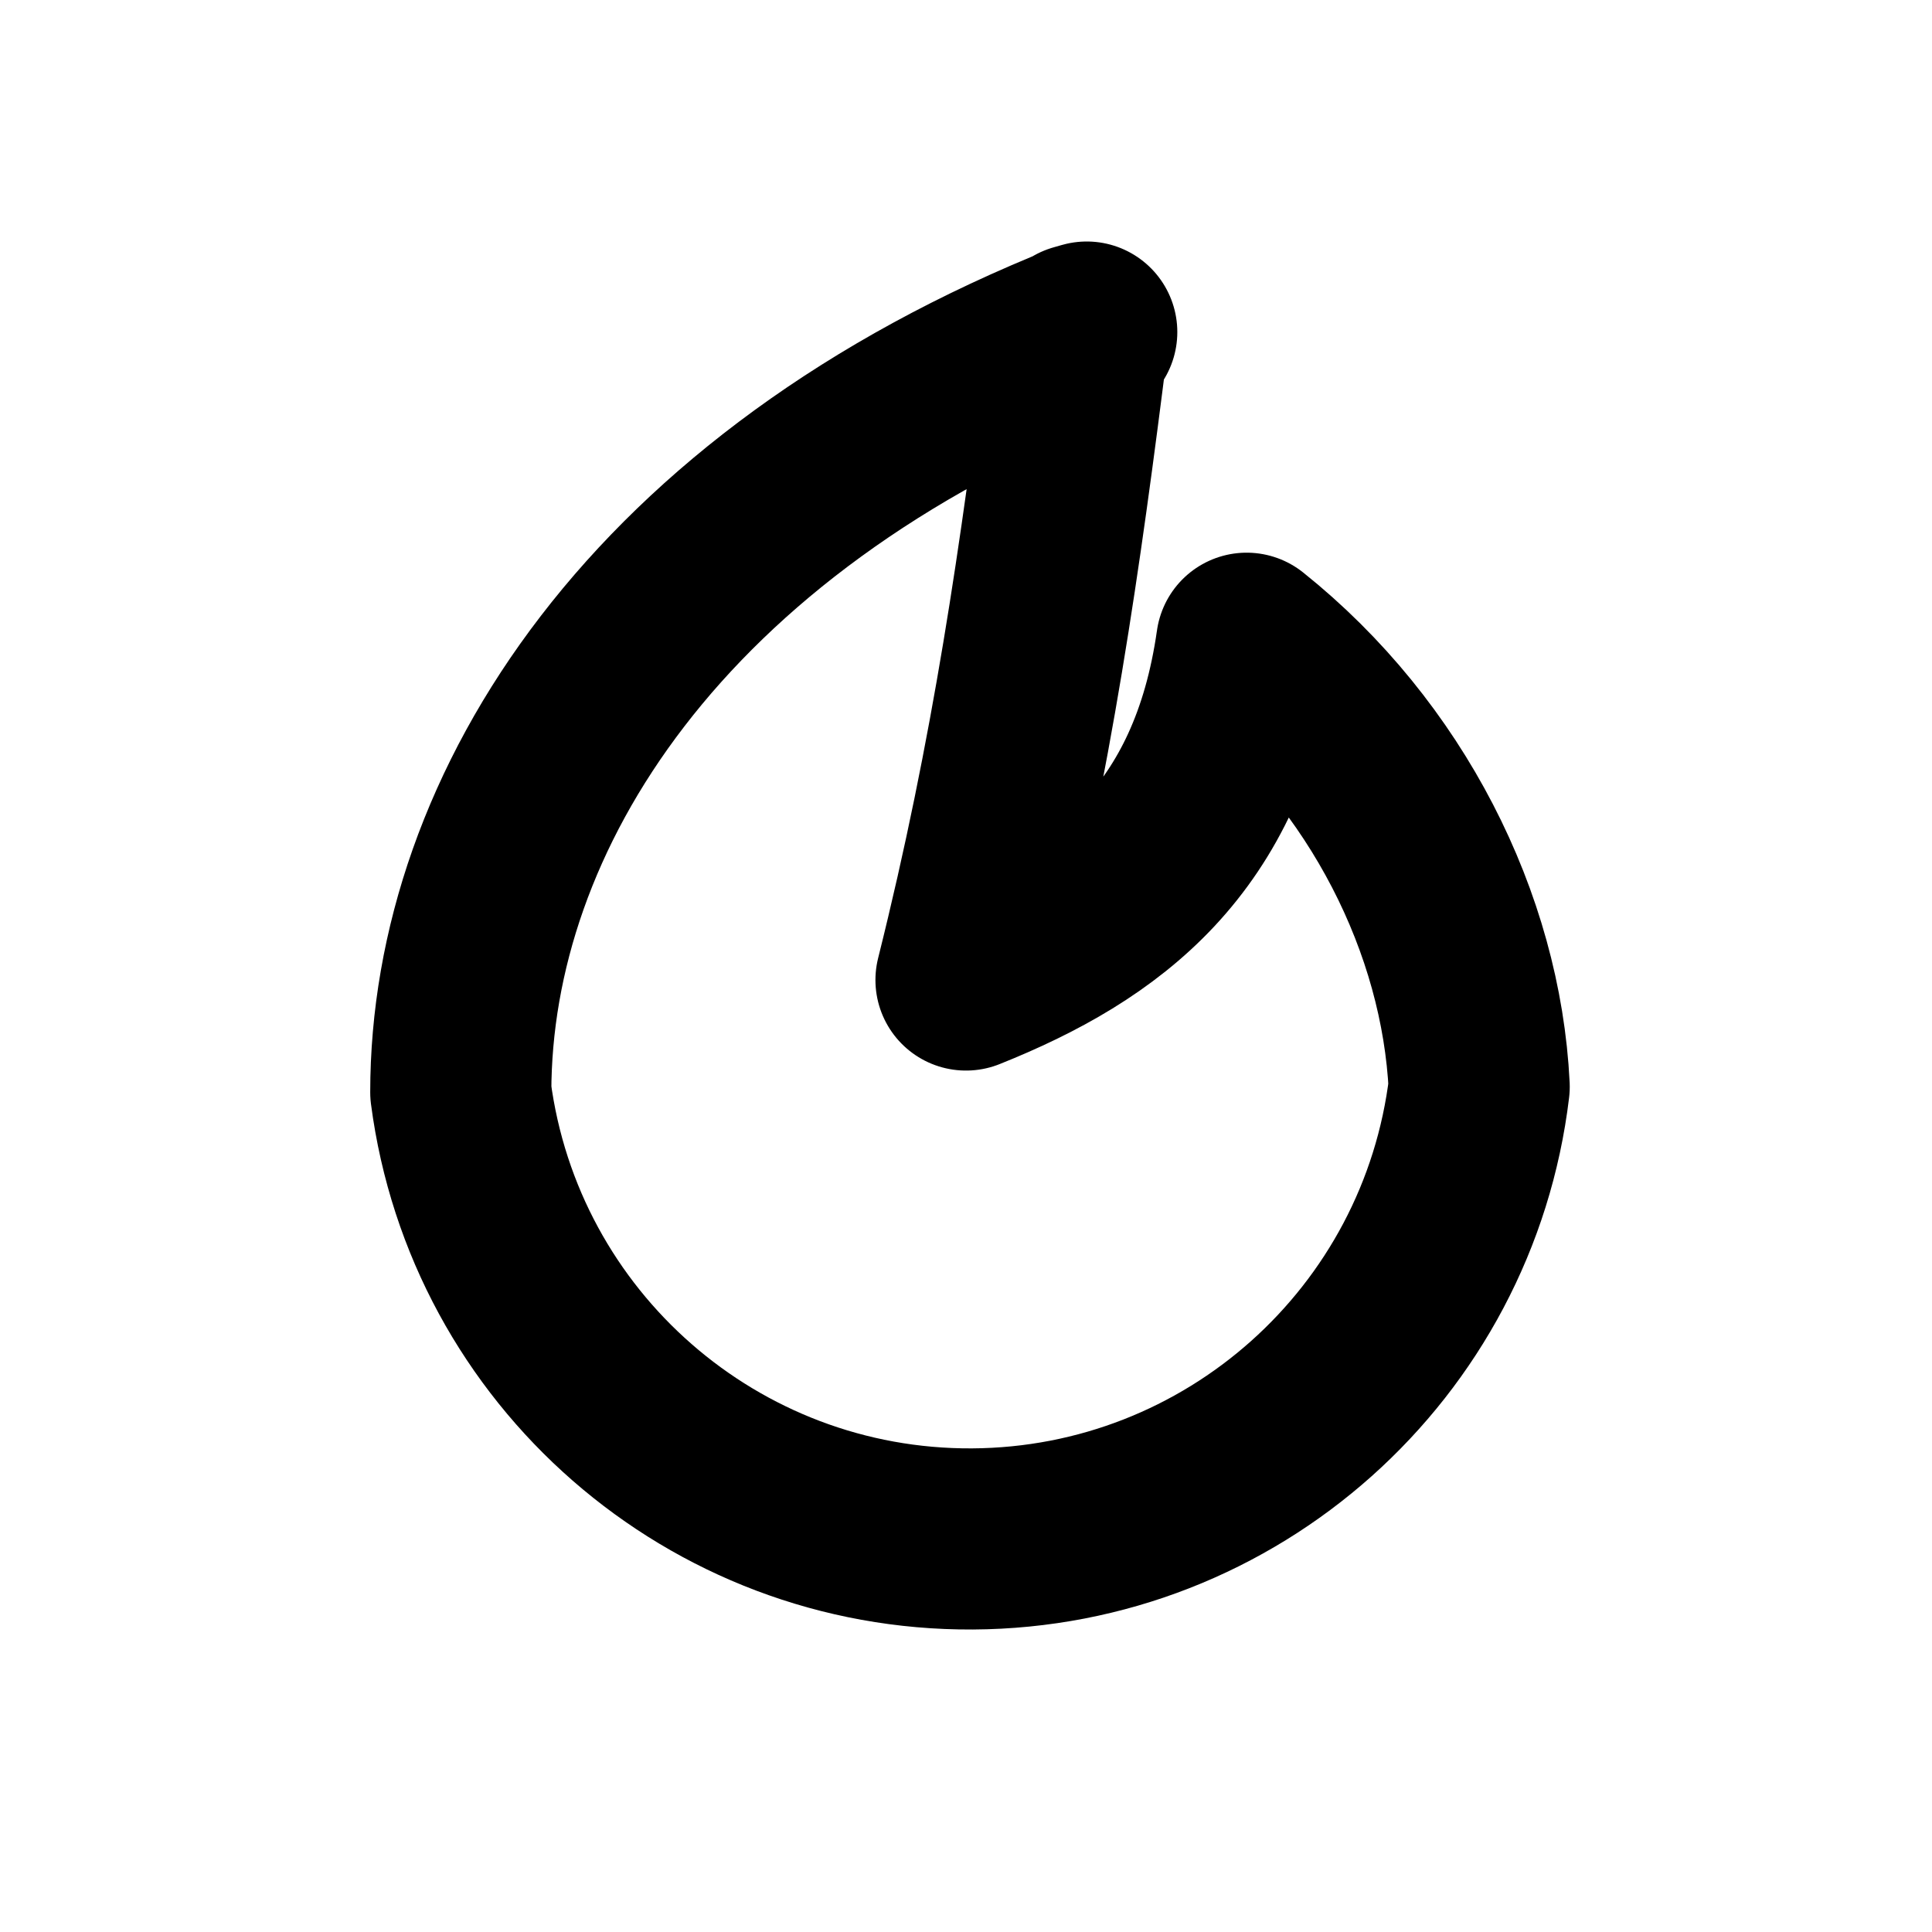
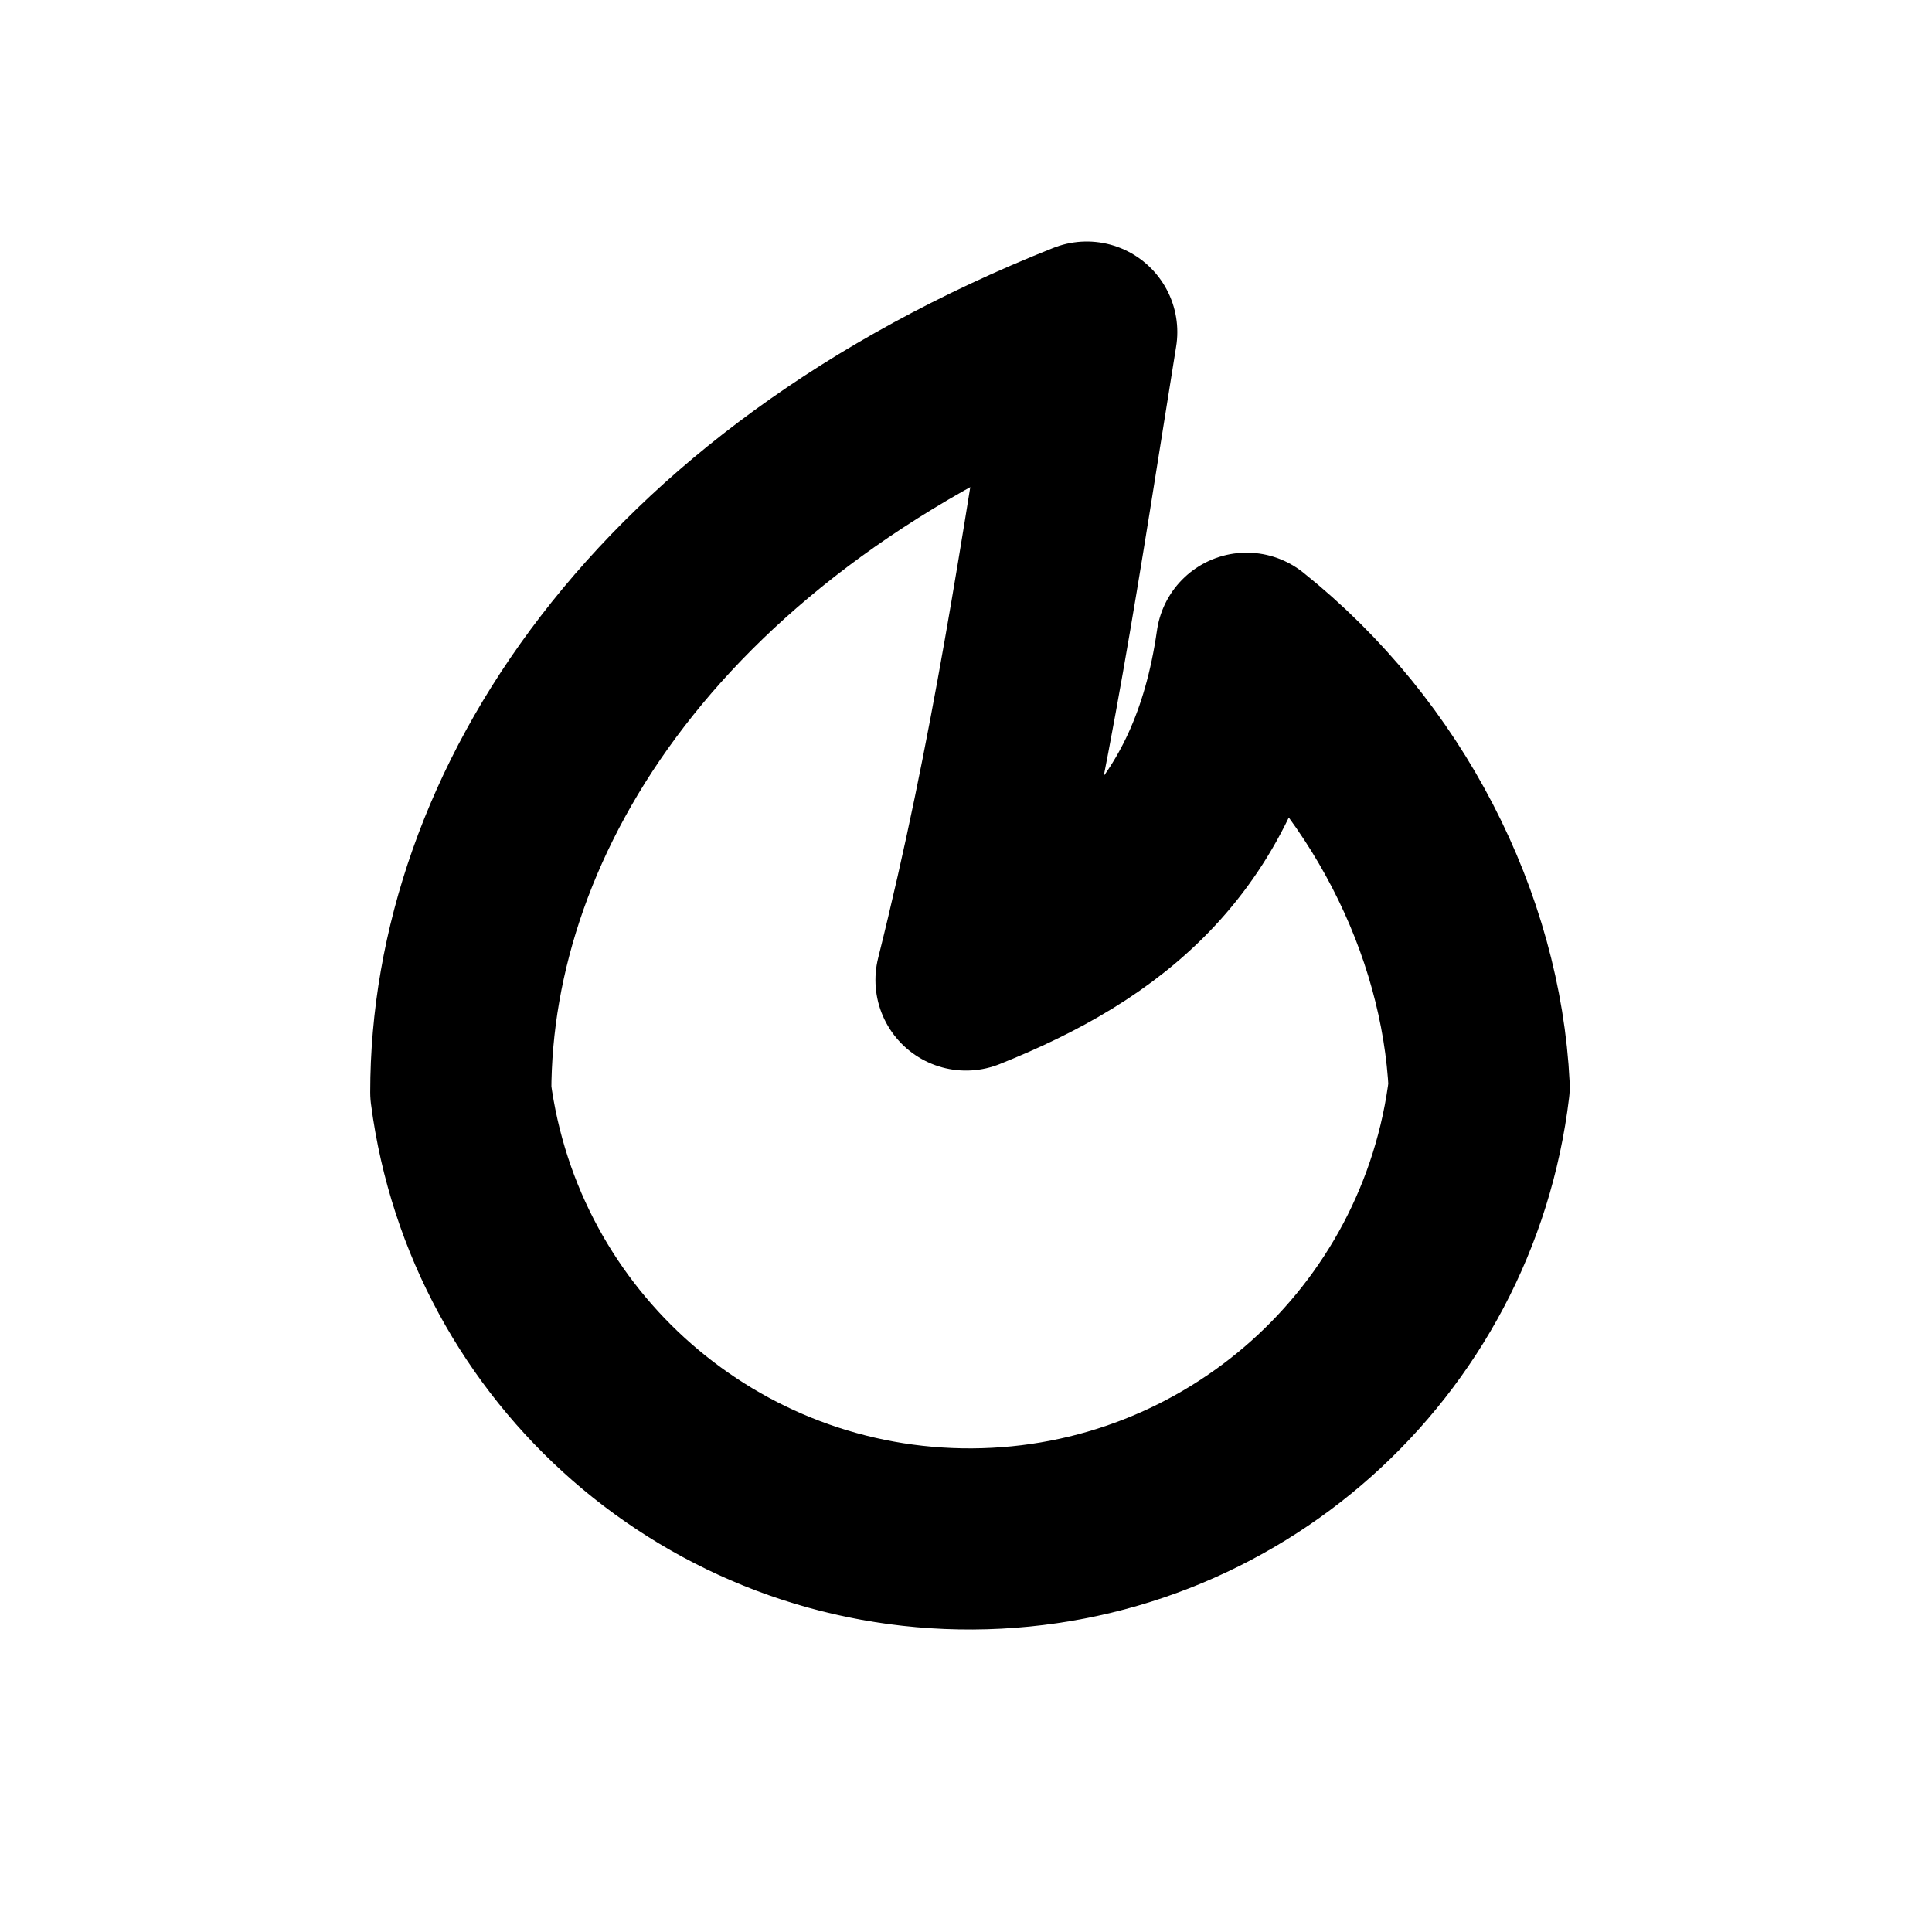
<svg xmlns="http://www.w3.org/2000/svg" width="16" height="16" viewBox="0 0 16 16" fill="none" stroke="currentColor" stroke-width="1.5" stroke-linecap="round" stroke-linejoin="round" aria-hidden="true" focusable="false">
-   <path d="M9 2.75C5.443 4.165 3.816 6.722 3.816 9.046A4.25 4.25 0 0 0 12.25 9C12.184 7.651 11.487 6.257 10.324 5.327 10.092 6.954 9.162 7.651 8 8.116 8.465 6.256 8.697 4.629 8.93 2.77Z" />
+   <path d="M9 2.75C5.443 4.165 3.816 6.722 3.816 9.046A4.25 4.25 0 0 0 12.25 9C12.184 7.651 11.487 6.257 10.324 5.327 10.092 6.954 9.162 7.651 8 8.116 8.465 6.256 8.697 4.629 9 2.75Z" />
</svg>
